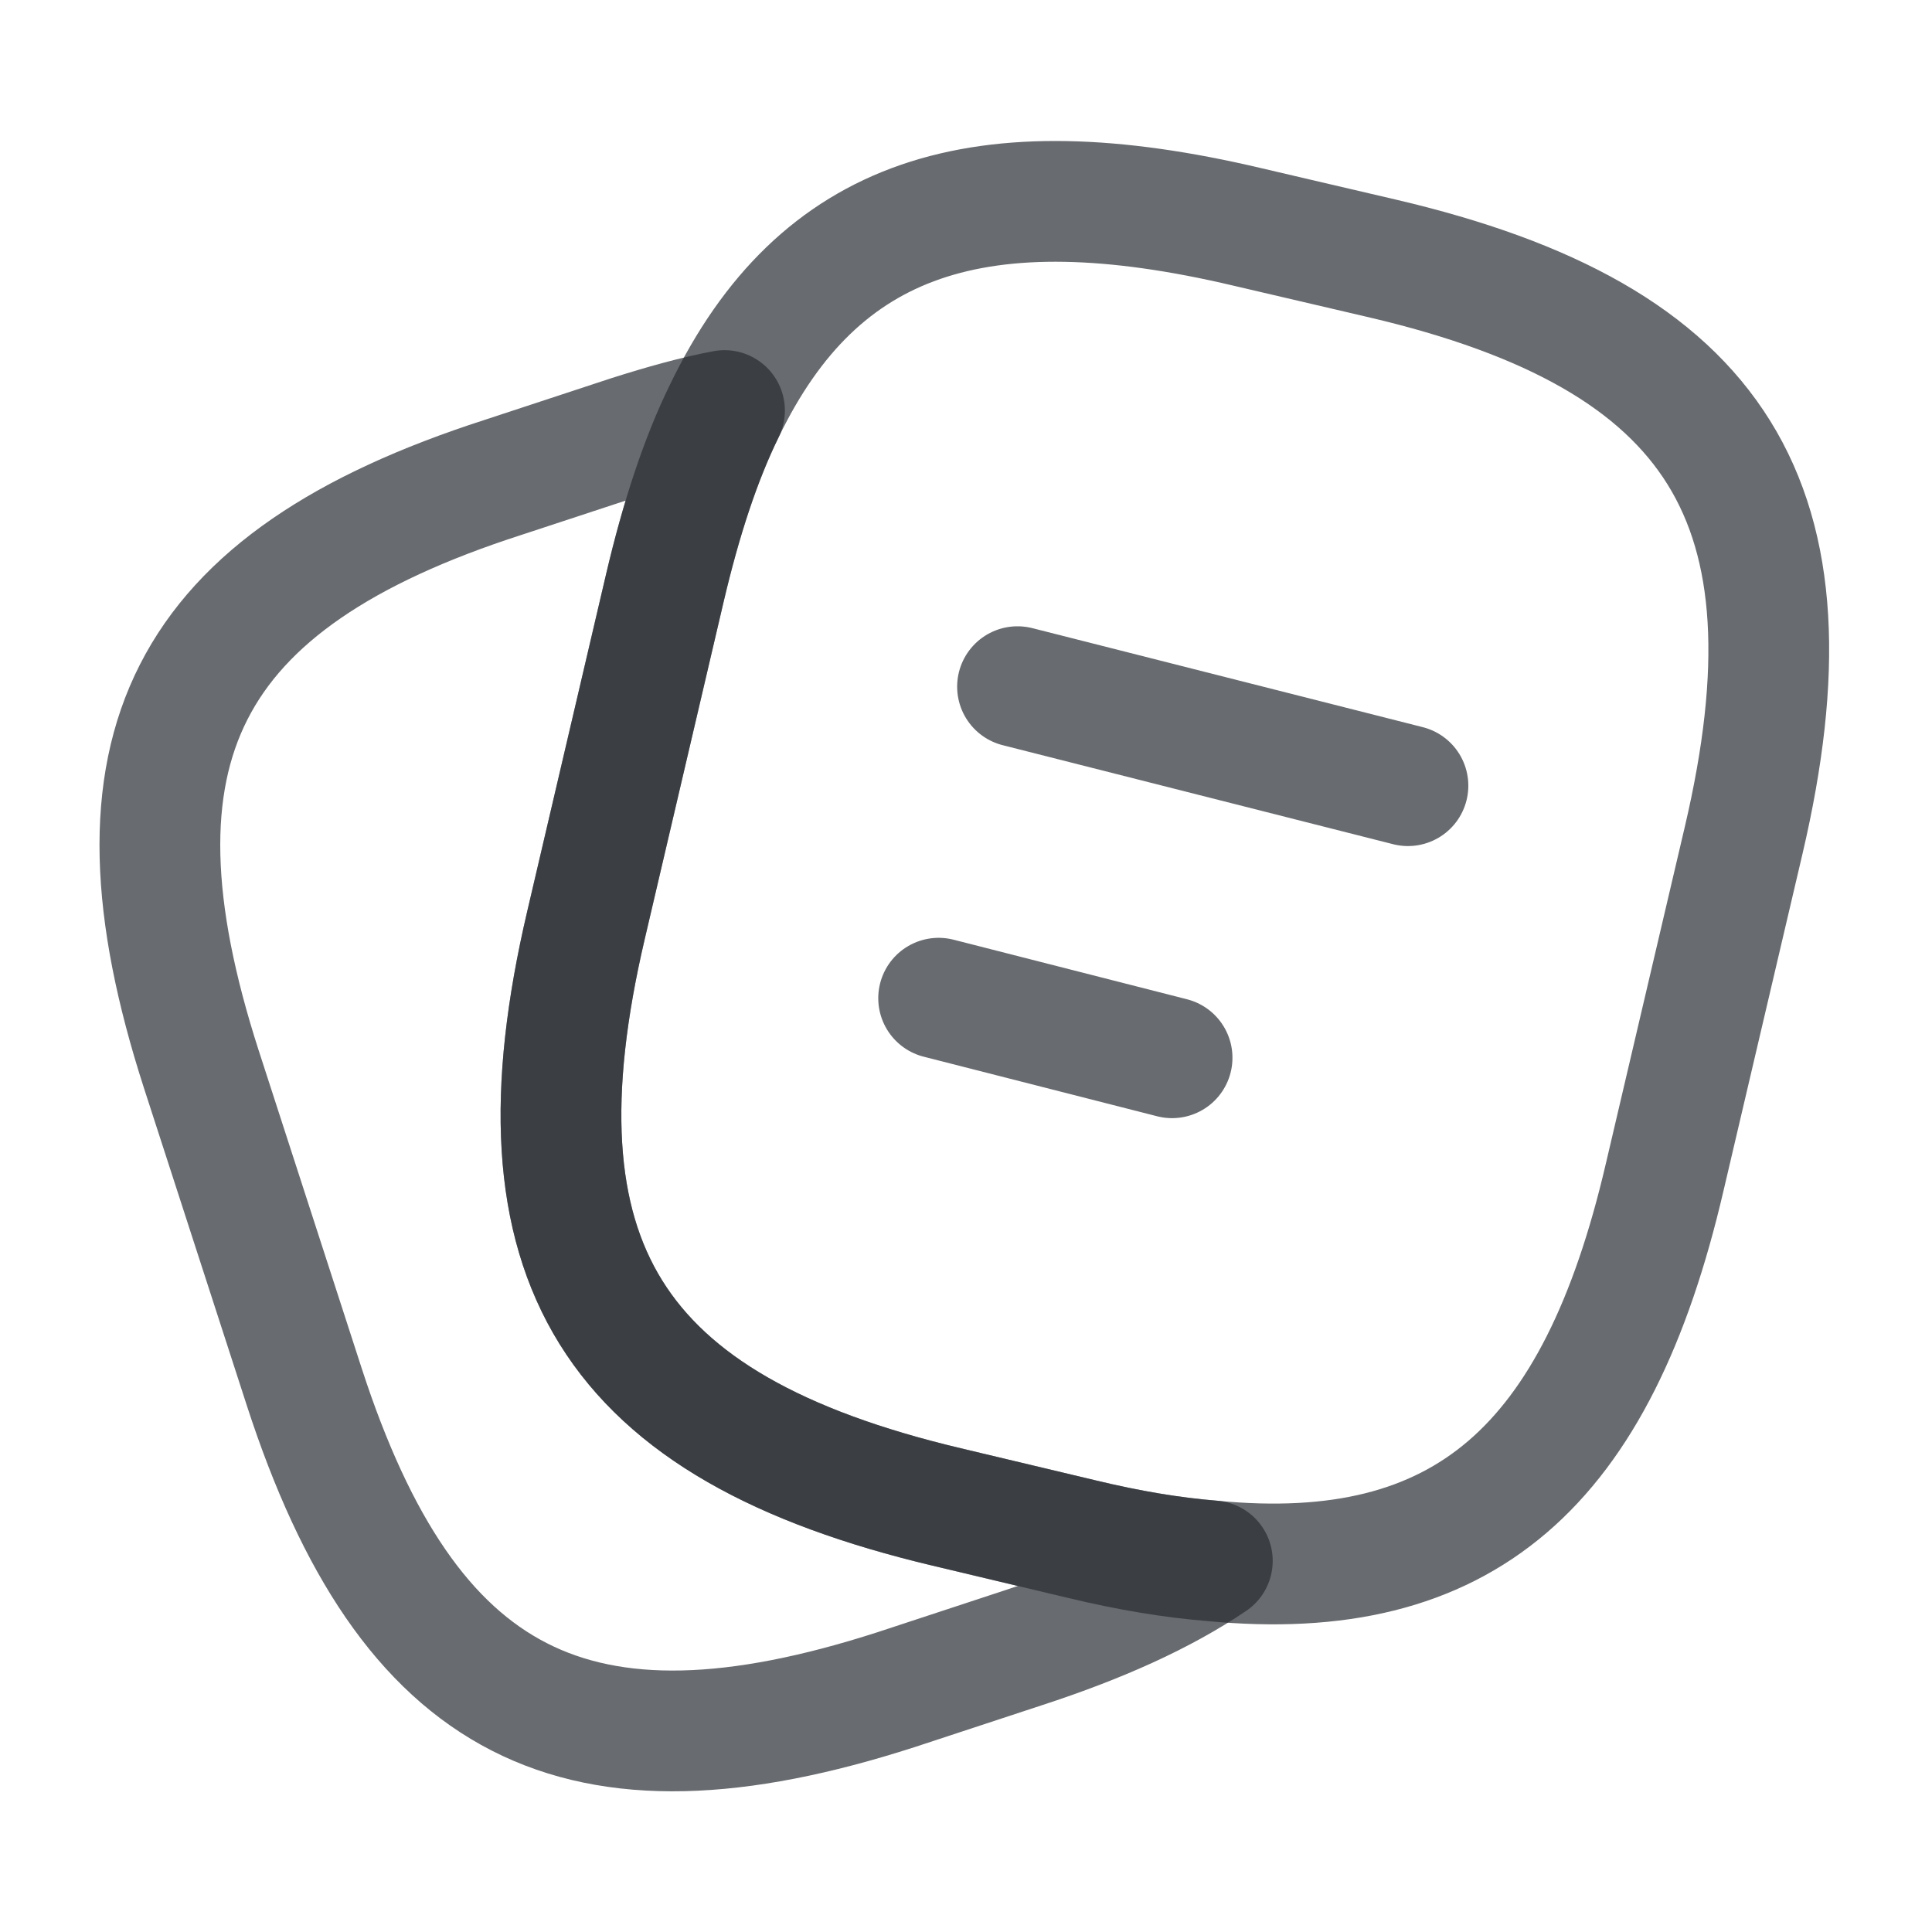
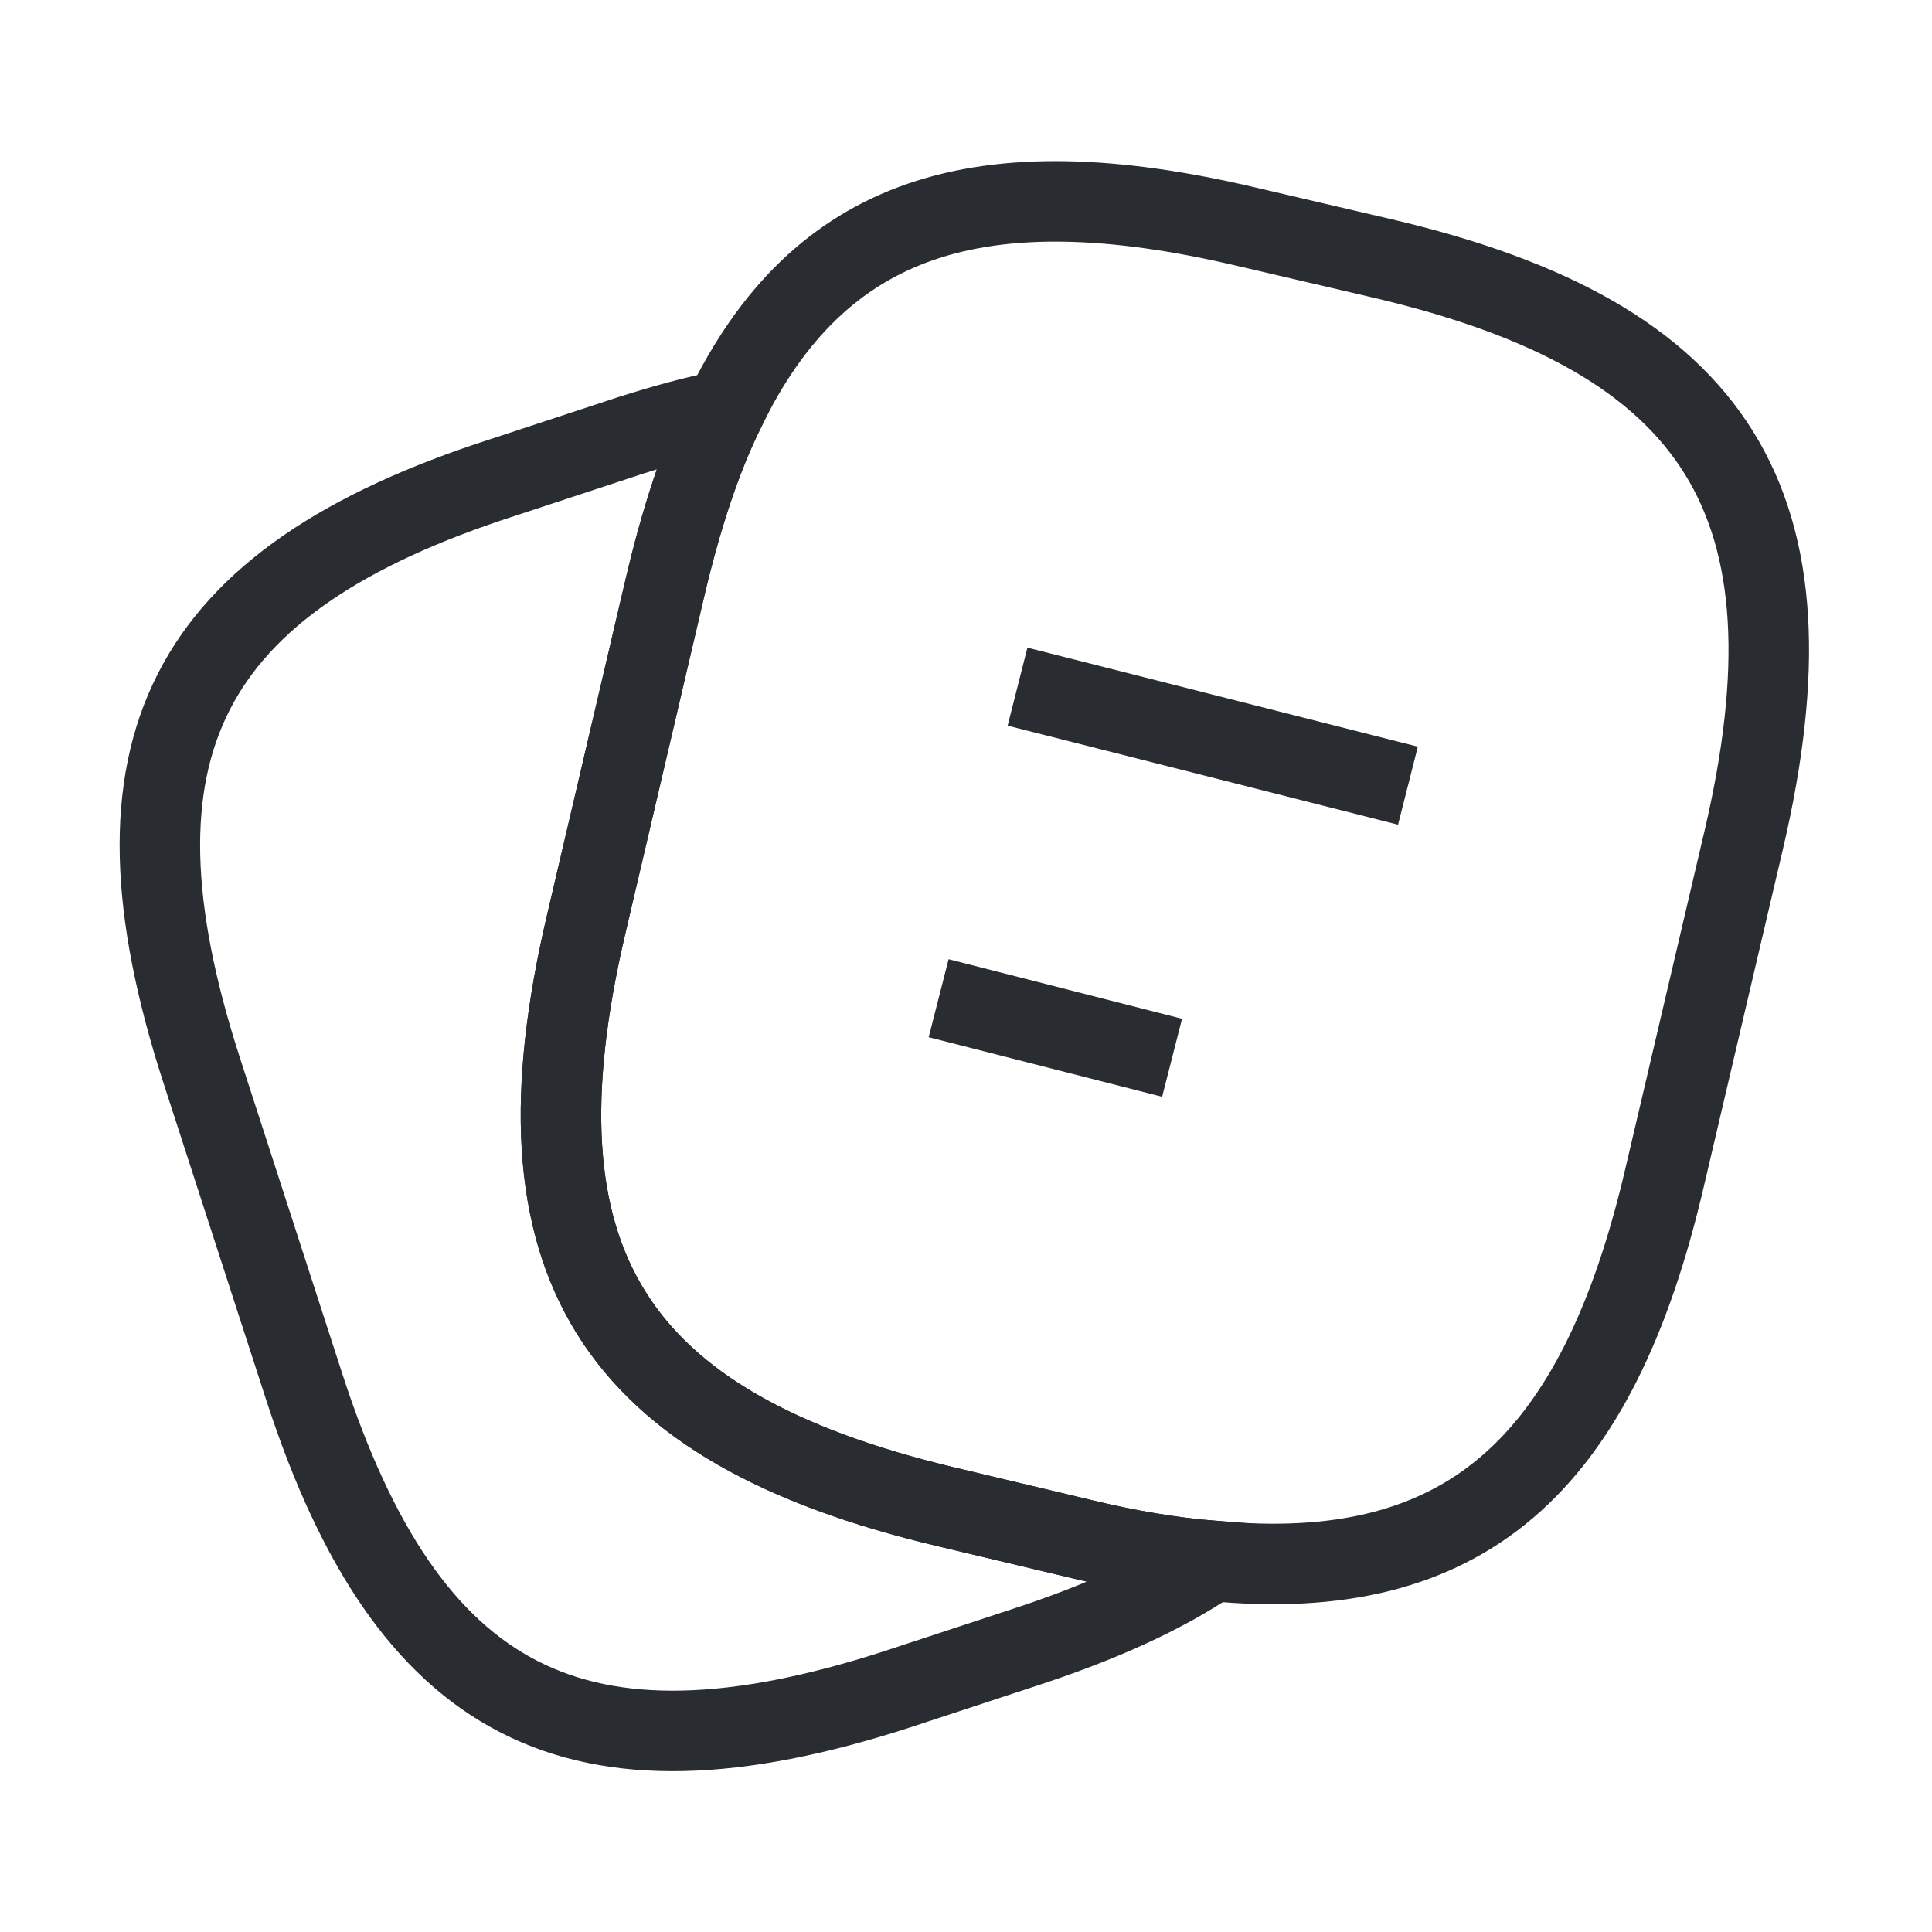
<svg xmlns="http://www.w3.org/2000/svg" width="24" height="24" viewBox="0 0 24 24" fill="none">
-   <path d="M15.06 19.39C14.44 19.81 13.66 20.16 12.71 20.47L11.13 20.99C7.16 22.27 5.07 21.2 3.78 17.23L2.5 13.28C1.22 9.31 2.28 7.21 6.25 5.93L7.83 5.41C8.24 5.28 8.63 5.17 9 5.1C8.7 5.71 8.46 6.45 8.26 7.3L7.28 11.49C6.3 15.67 7.59 17.73 11.76 18.72L13.44 19.12C14.02 19.26 14.56 19.35 15.06 19.39Z" stroke="#292D32" stroke-opacity="0.7" stroke-width="1.5" stroke-linecap="round" stroke-linejoin="round" />
-   <path d="M21.66 10.44L20.68 14.62C19.84 18.23 18.18 19.69 15.06 19.39C14.56 19.35 14.02 19.26 13.44 19.12L11.76 18.72C7.59 17.73 6.3 15.67 7.28 11.49L8.26 7.3C8.46 6.45 8.7 5.71 9 5.1C10.17 2.68 12.16 2.03 15.5 2.82L17.17 3.21C21.36 4.19 22.64 6.26 21.66 10.44Z" stroke="#292D32" stroke-opacity="0.7" stroke-width="1.5" stroke-linecap="round" stroke-linejoin="round" />
-   <path d="M12.64 8.53L17.49 9.76" stroke="#292D32" stroke-opacity="0.7" stroke-width="1.5" stroke-linecap="round" stroke-linejoin="round" />
-   <path d="M11.66 12.4L14.56 13.14" stroke="#292D32" stroke-opacity="0.7" stroke-width="1.5" stroke-linecap="round" stroke-linejoin="round" />
+   <path d="M15.06 19.39C14.44 19.81 13.66 20.16 12.71 20.47L11.13 20.99C7.16 22.27 5.07 21.2 3.78 17.23L2.5 13.28C1.22 9.31 2.28 7.21 6.25 5.93L7.83 5.41C8.24 5.28 8.63 5.17 9 5.1C8.7 5.71 8.46 6.45 8.26 7.3L7.28 11.49C6.3 15.67 7.59 17.73 11.76 18.72L13.44 19.12C14.02 19.26 14.56 19.35 15.06 19.39Z" stroke="#292D32" strokeOpacity="0.7" strokeWidth="1.5" strokeLinecap="round" strokeLinejoin="round" />
+   <path d="M21.66 10.44L20.68 14.62C19.84 18.23 18.18 19.69 15.06 19.39C14.56 19.35 14.02 19.26 13.44 19.12L11.76 18.72C7.59 17.73 6.3 15.67 7.28 11.49L8.26 7.3C8.46 6.45 8.7 5.71 9 5.1C10.17 2.68 12.16 2.03 15.5 2.82L17.17 3.21C21.36 4.19 22.64 6.26 21.66 10.44Z" stroke="#292D32" strokeOpacity="0.7" strokeWidth="1.5" strokeLinecap="round" strokeLinejoin="round" />
+   <path d="M12.64 8.53L17.49 9.76" stroke="#292D32" strokeOpacity="0.7" strokeWidth="1.5" strokeLinecap="round" strokeLinejoin="round" />
+   <path d="M11.66 12.4L14.56 13.14" stroke="#292D32" strokeOpacity="0.7" strokeWidth="1.5" strokeLinecap="round" strokeLinejoin="round" />
</svg>
